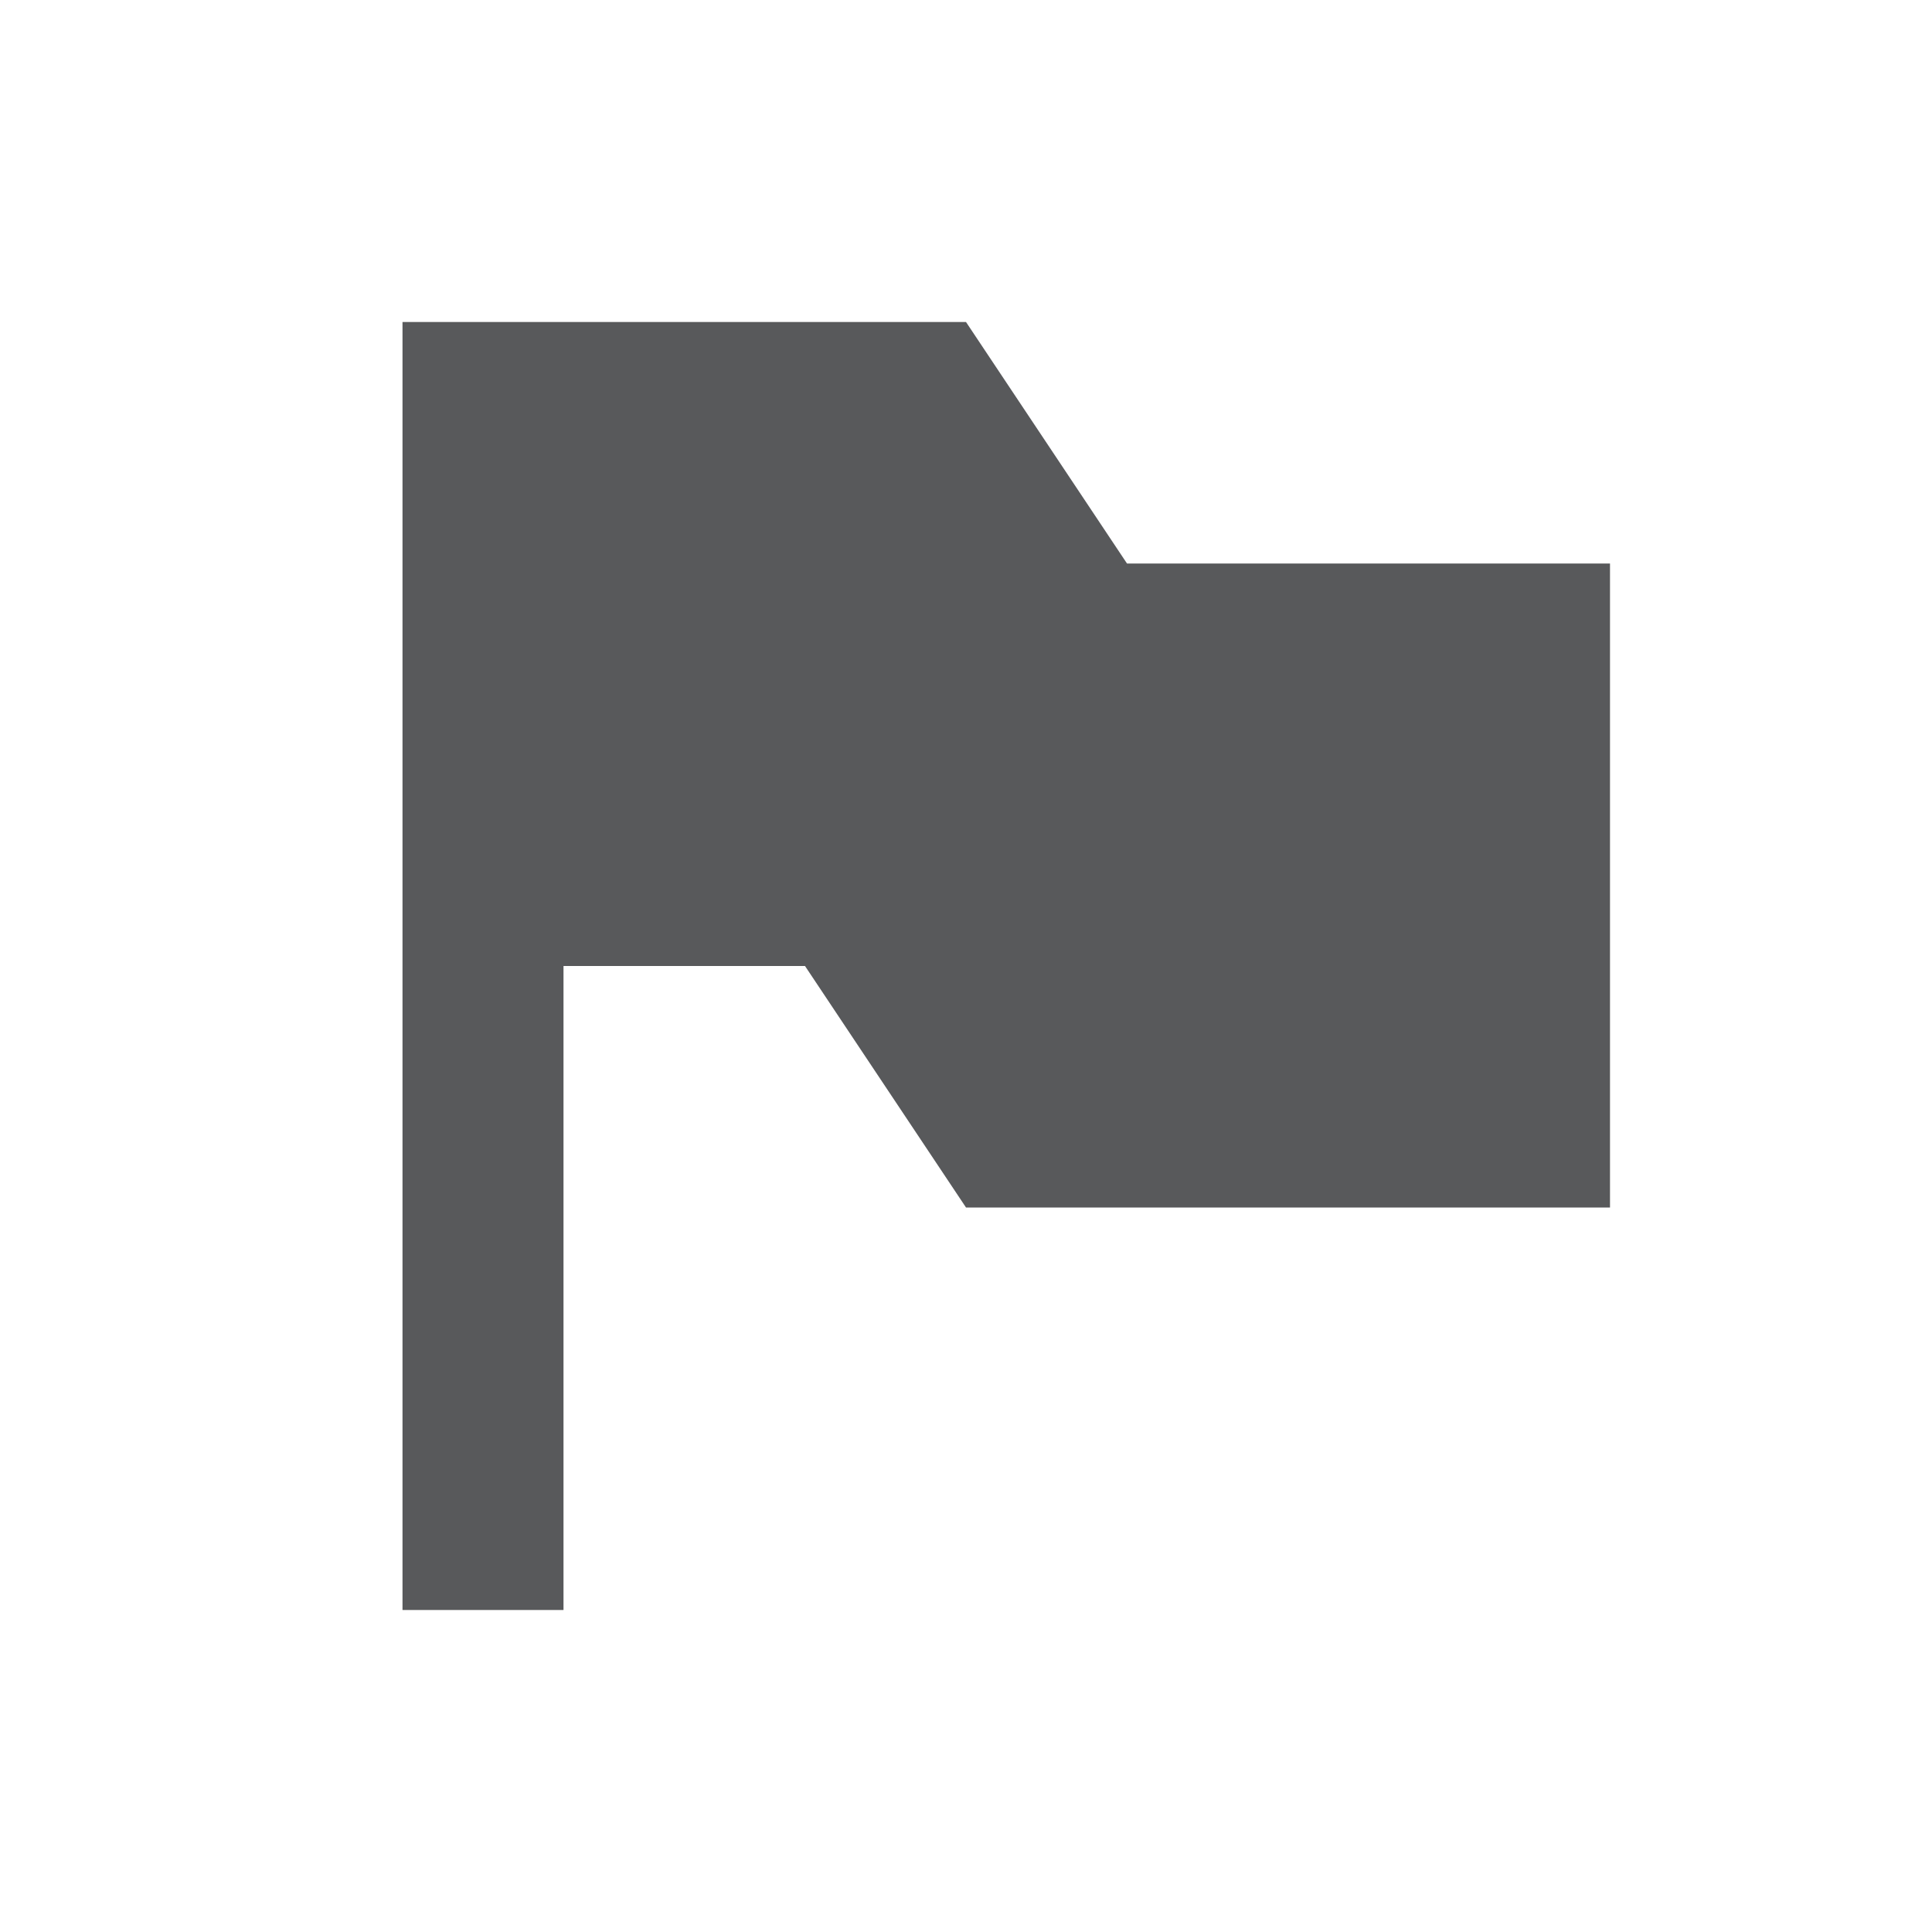
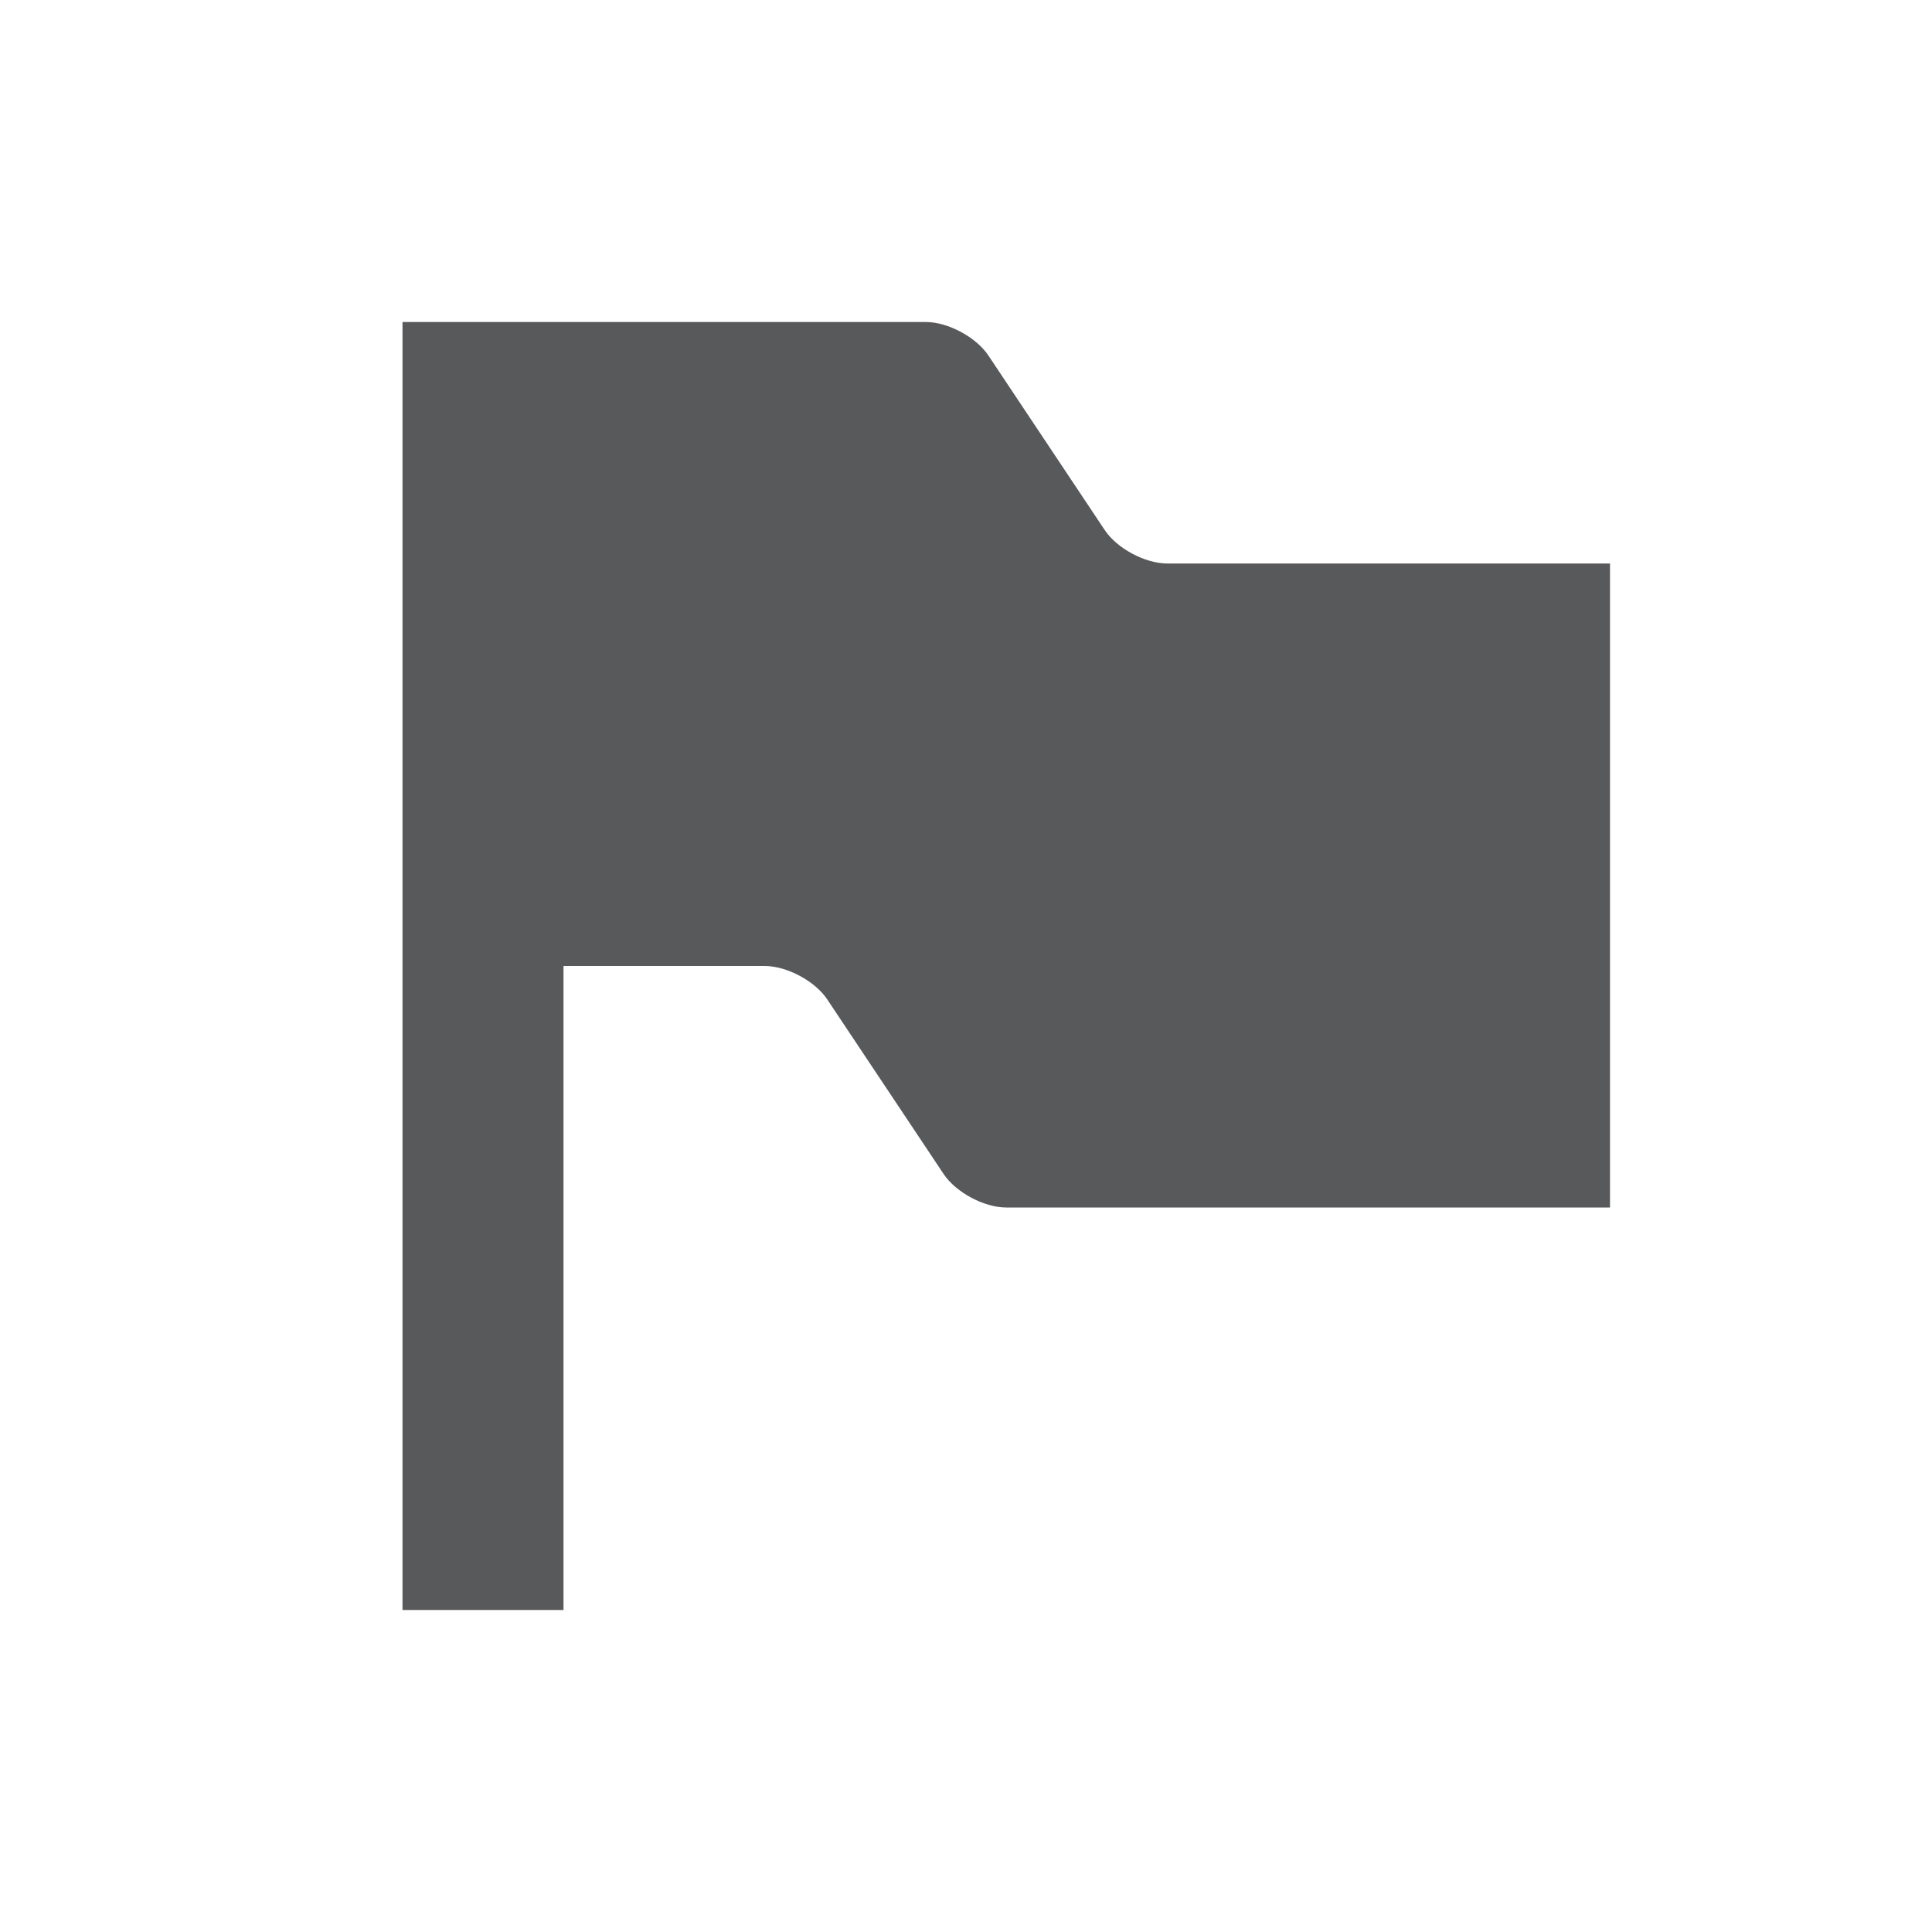
<svg xmlns="http://www.w3.org/2000/svg" version="1.1" x="0px" y="0px" viewBox="0 0 24 24" enable-background="new 0 0 24 24" xml:space="preserve">
  <g id="Structural_Icons">
    <g id="minus">
	</g>
    <g id="minus-small">
	</g>
    <g id="plus_1_">
	</g>
    <g id="plus-small">
	</g>
    <g id="ellipsis">
	</g>
    <g id="checkmark">
	</g>
    <g id="menu">
	</g>
    <g id="cross">
	</g>
    <g id="arrow">
	</g>
  </g>
  <g id="Form_Icons">
    <g id="attachment">
	</g>
  </g>
  <g id="Status_Icons">
    <g id="bell">
	</g>
-     <polygon fill="#58595B" points="14,7 12,4 5,4 5,20 7,20 7,12 10,12 12,15 20,15 20,7  " />
+     <path fill="#58595B" d="M14.5,7c-0.275,0-0.625-0.187-0.777-0.416l-1.445-2.168C12.125,4.187,11.775,4,11.5,4H5v16h2v-8h2.5   c0.275,0,0.625,0.187,0.777,0.416l1.445,2.168C11.875,14.813,12.225,15,12.5,15H20V7H14.5z" />
  </g>
  <g id="Action_Icons">
</g>
  <g id="Navigation_Icons">
</g>
  <g id="PLAYGROUND">
</g>
</svg>
